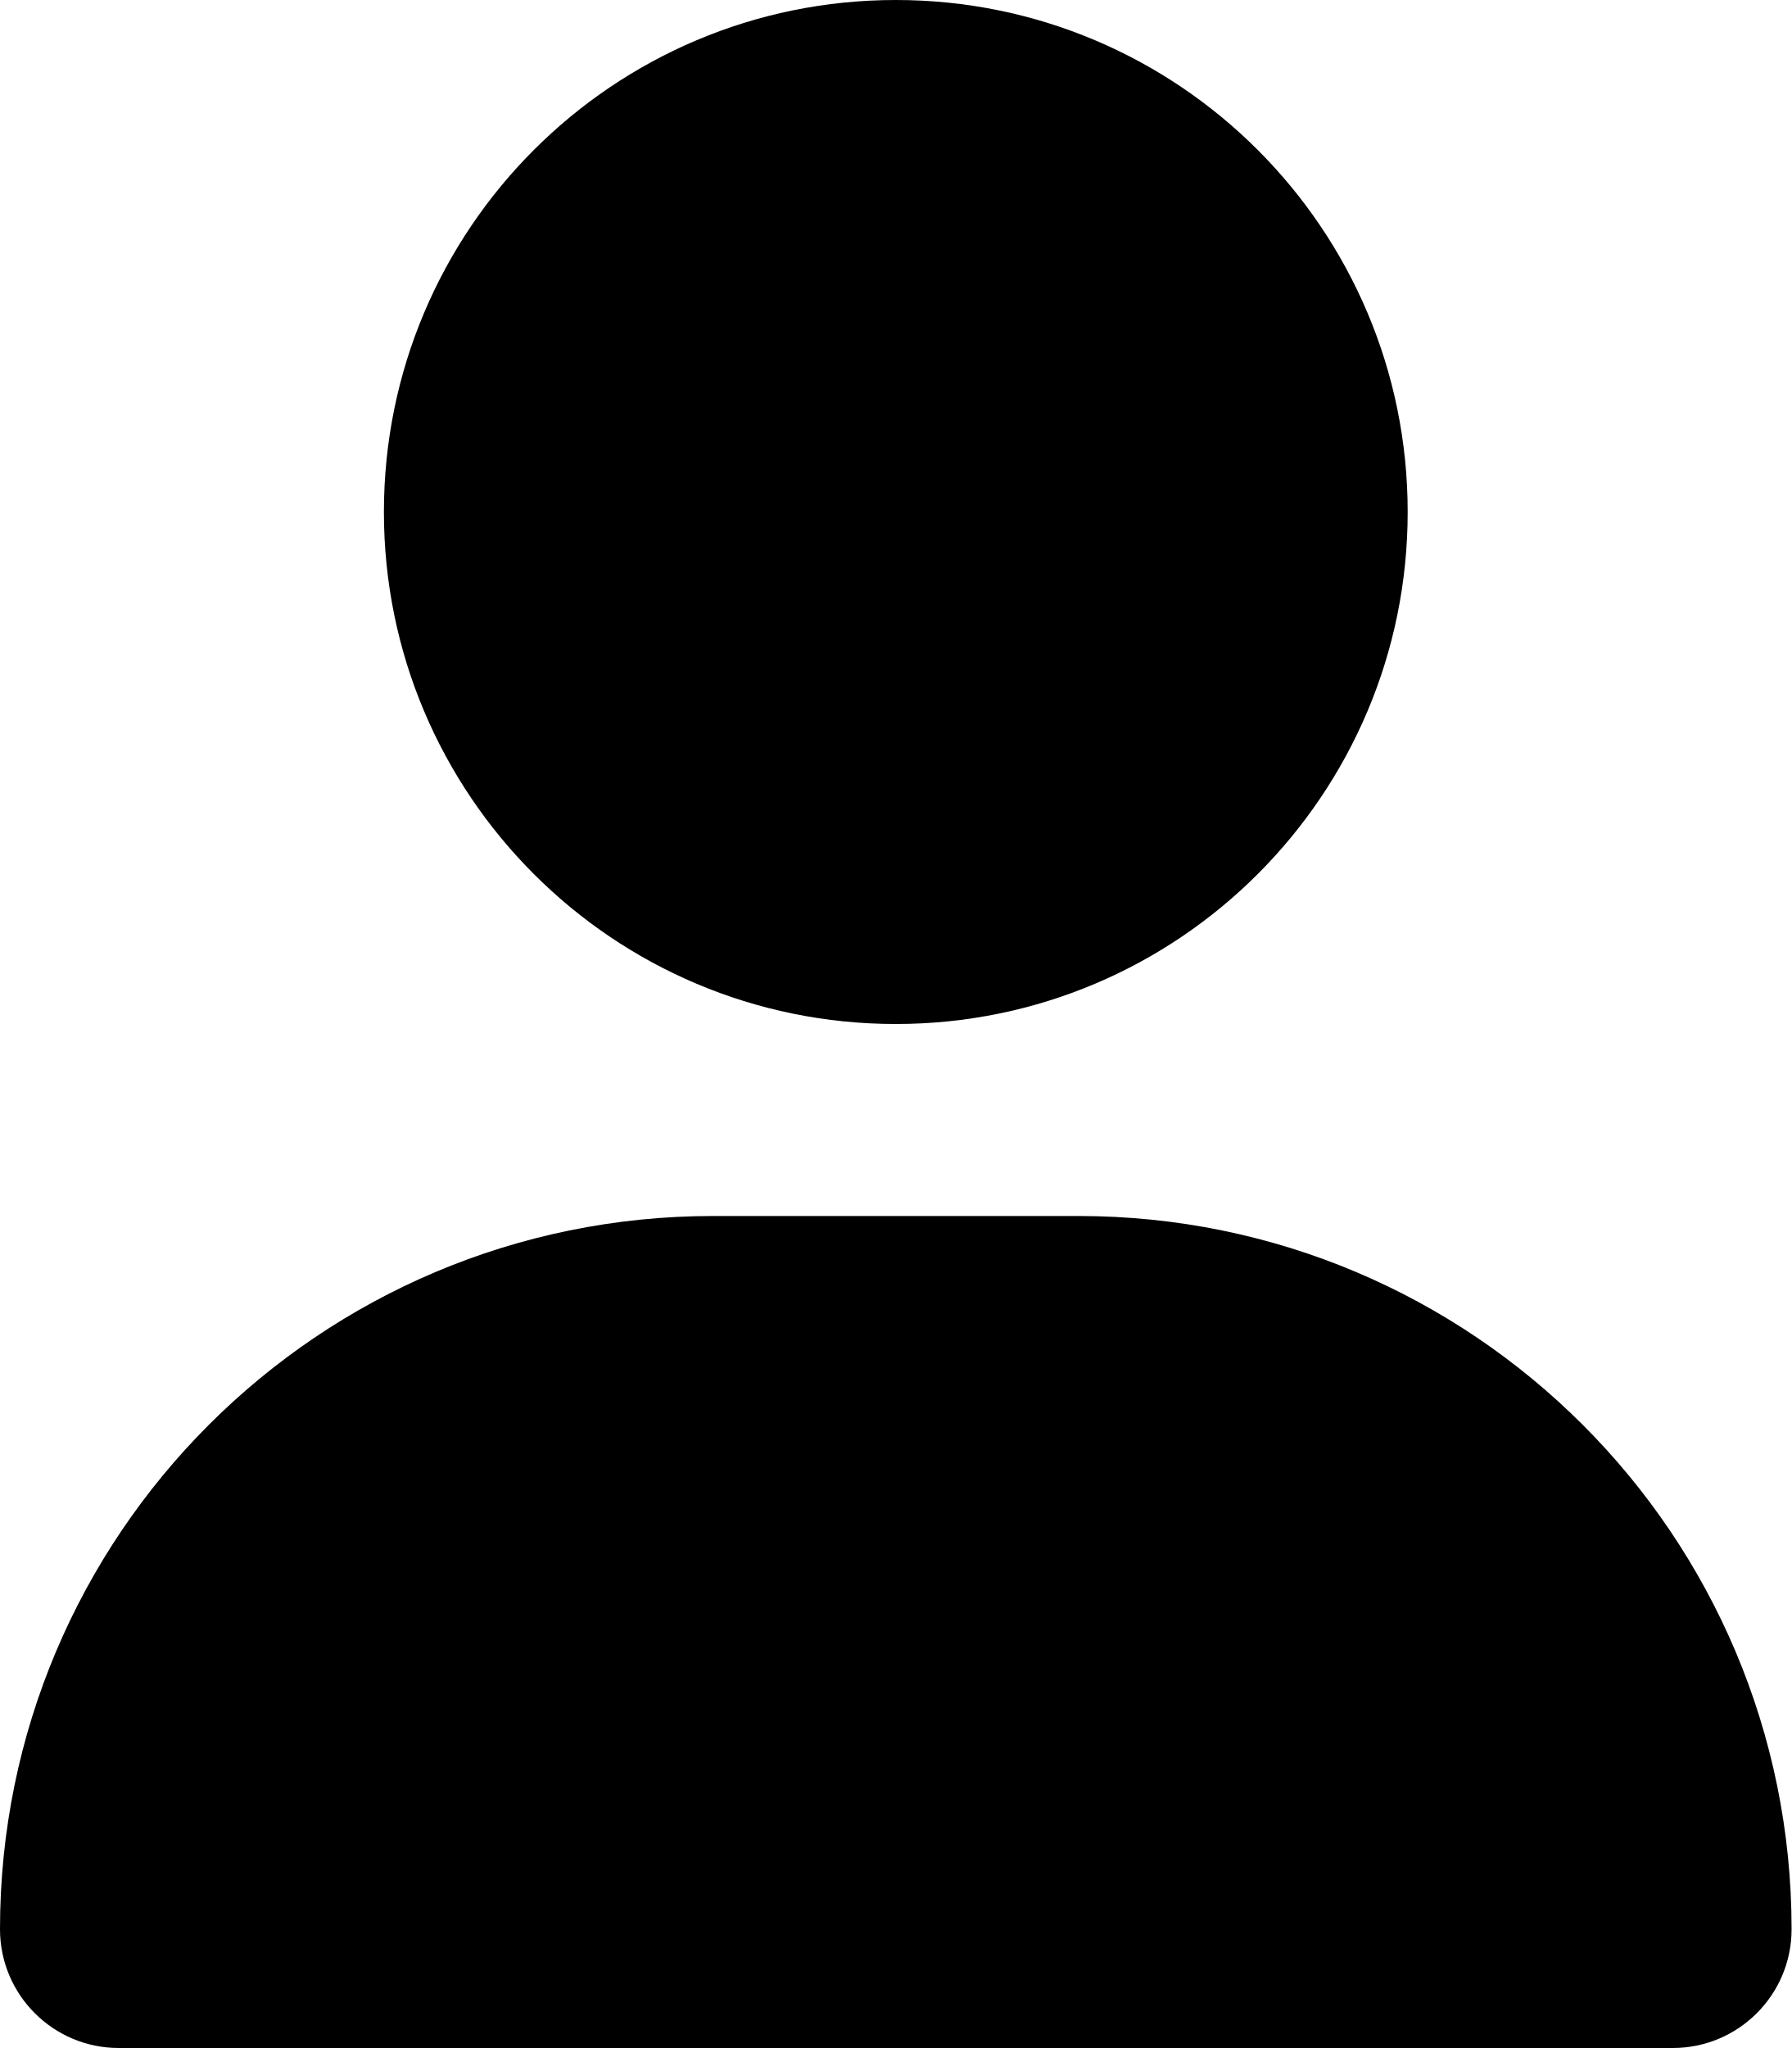
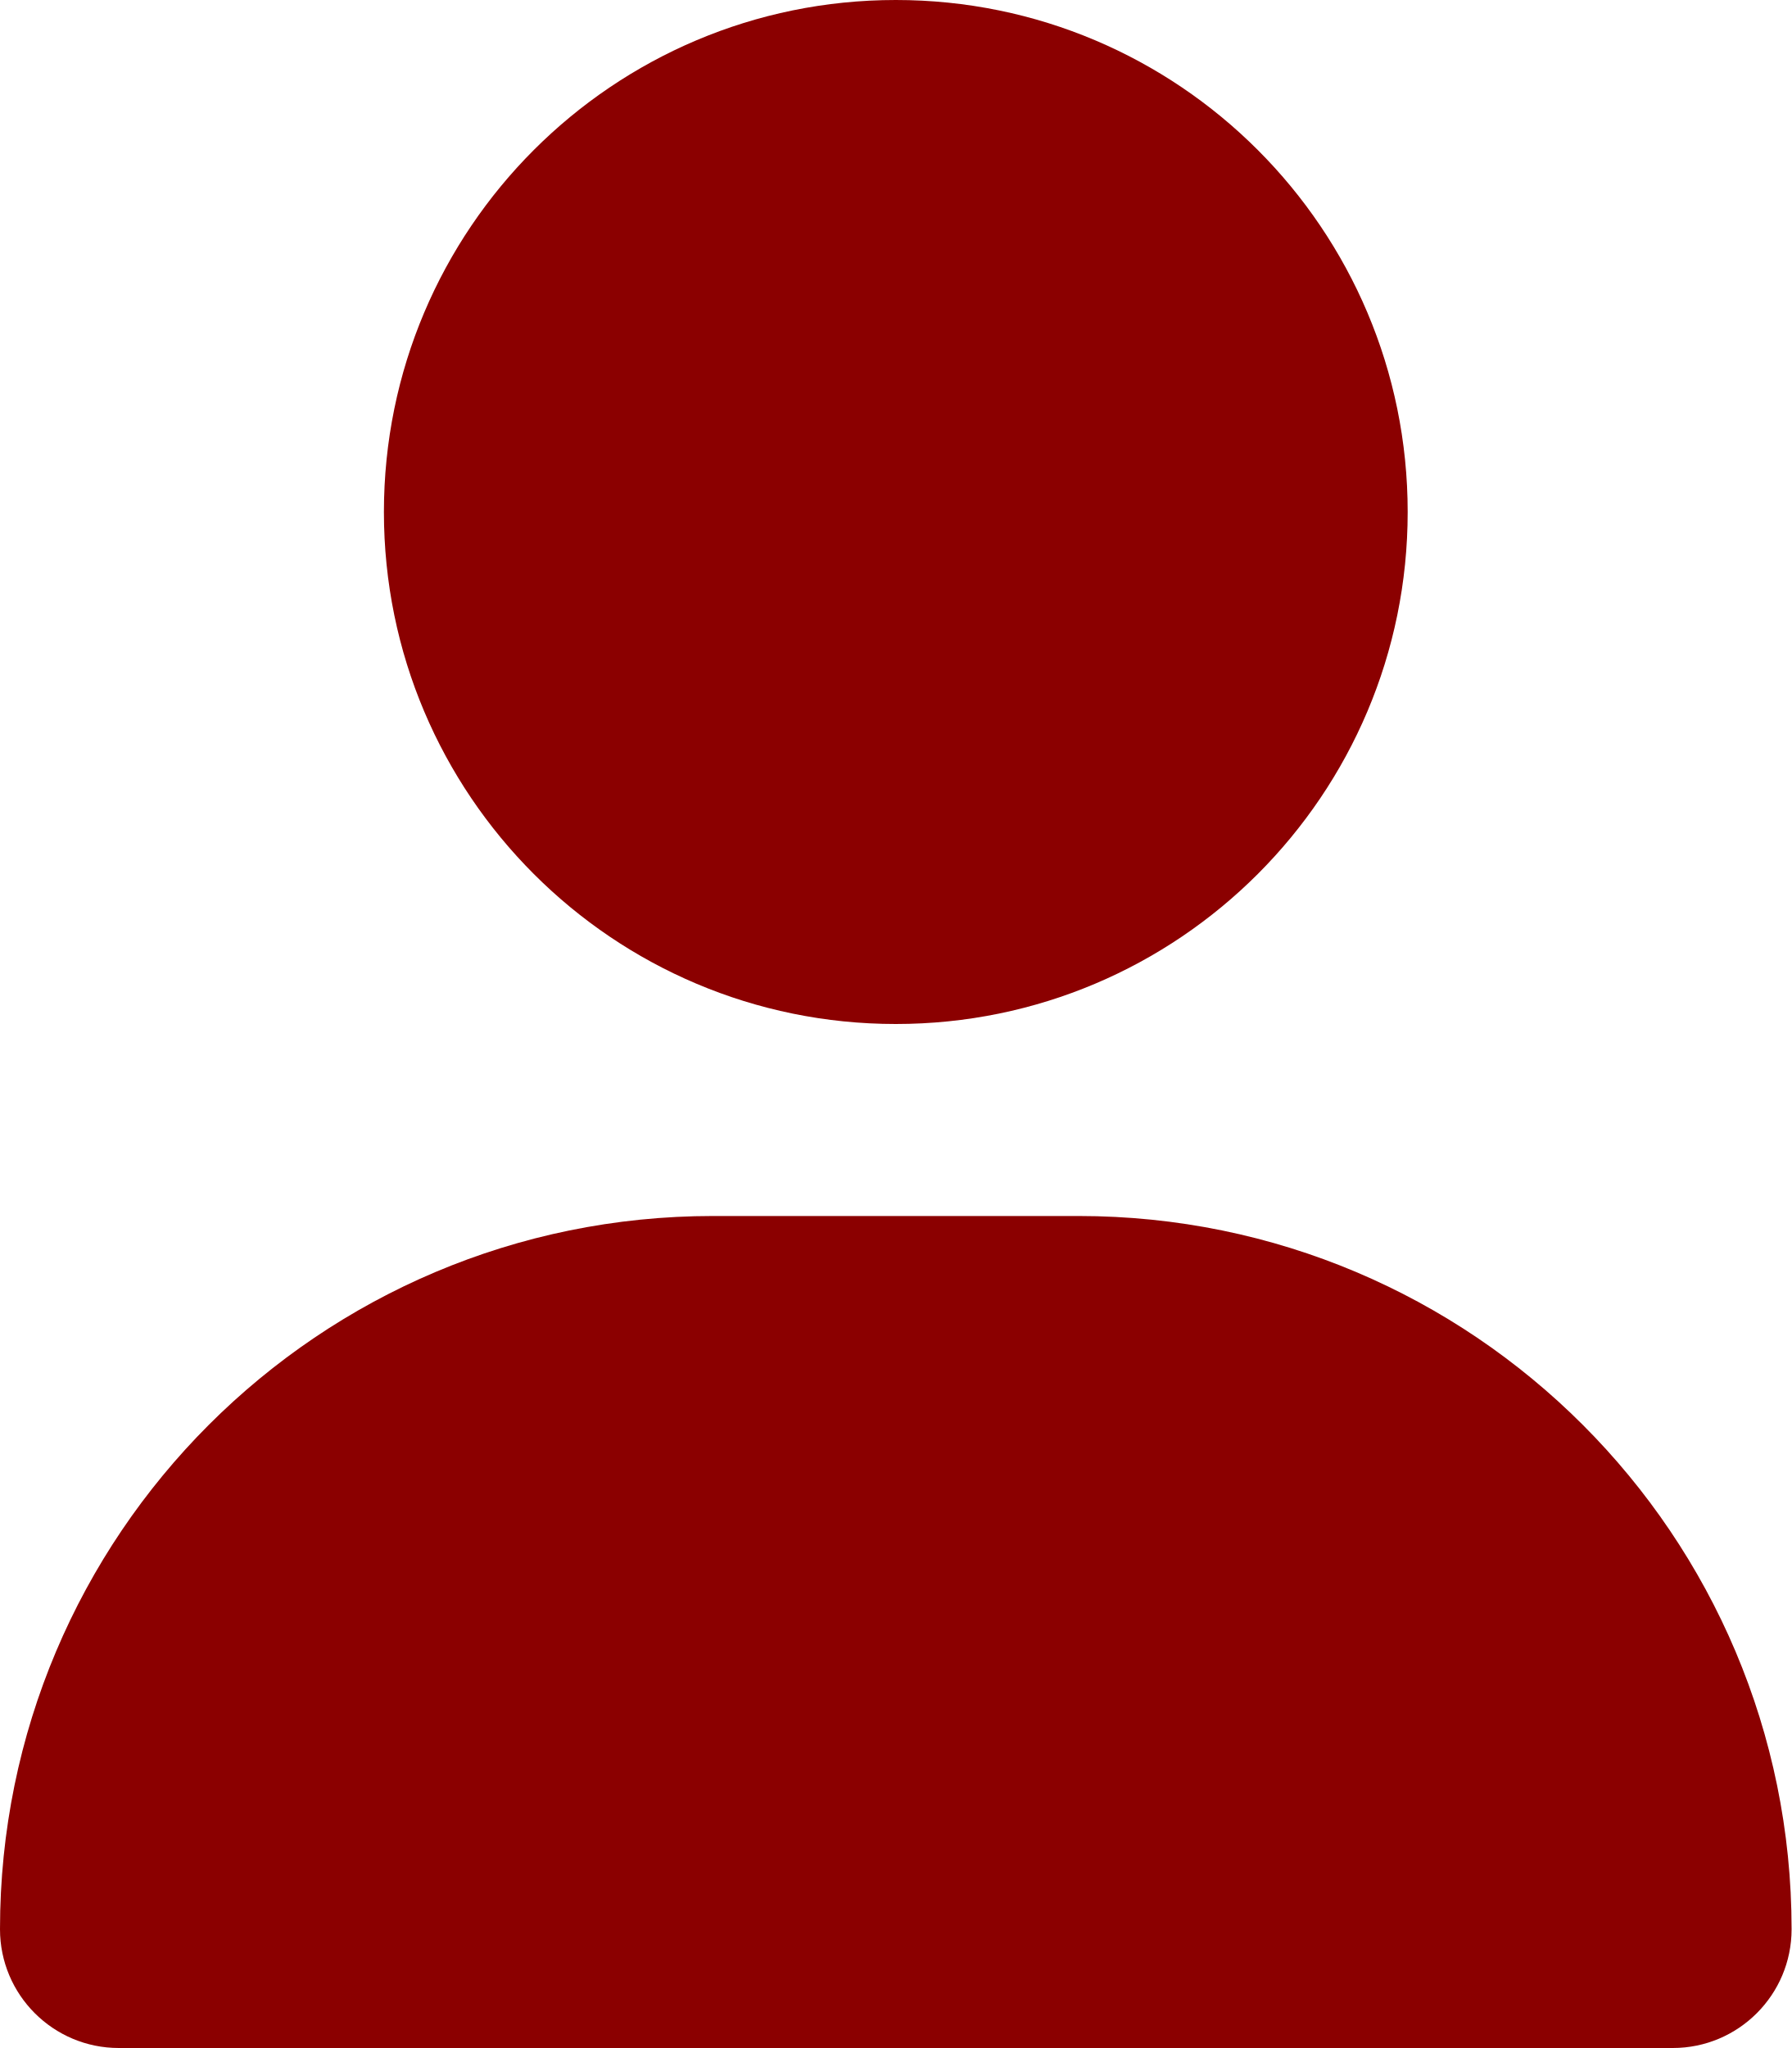
- <svg xmlns="http://www.w3.org/2000/svg" viewBox="0 0 448 512">
+ <svg xmlns="http://www.w3.org/2000/svg" fill="#8B0000" viewBox="0 0 448 512">
  <path d="M224 256A128 128 0 1 0 224 0a128 128 0 1 0 0 256zm-45.7 48C79.8 304 0 383.8 0 482.3C0 498.7 13.3 512 29.7 512H418.3c16.4 0 29.7-13.3 29.7-29.7C448 383.8 368.2 304 269.7 304H178.3z" />
</svg>
